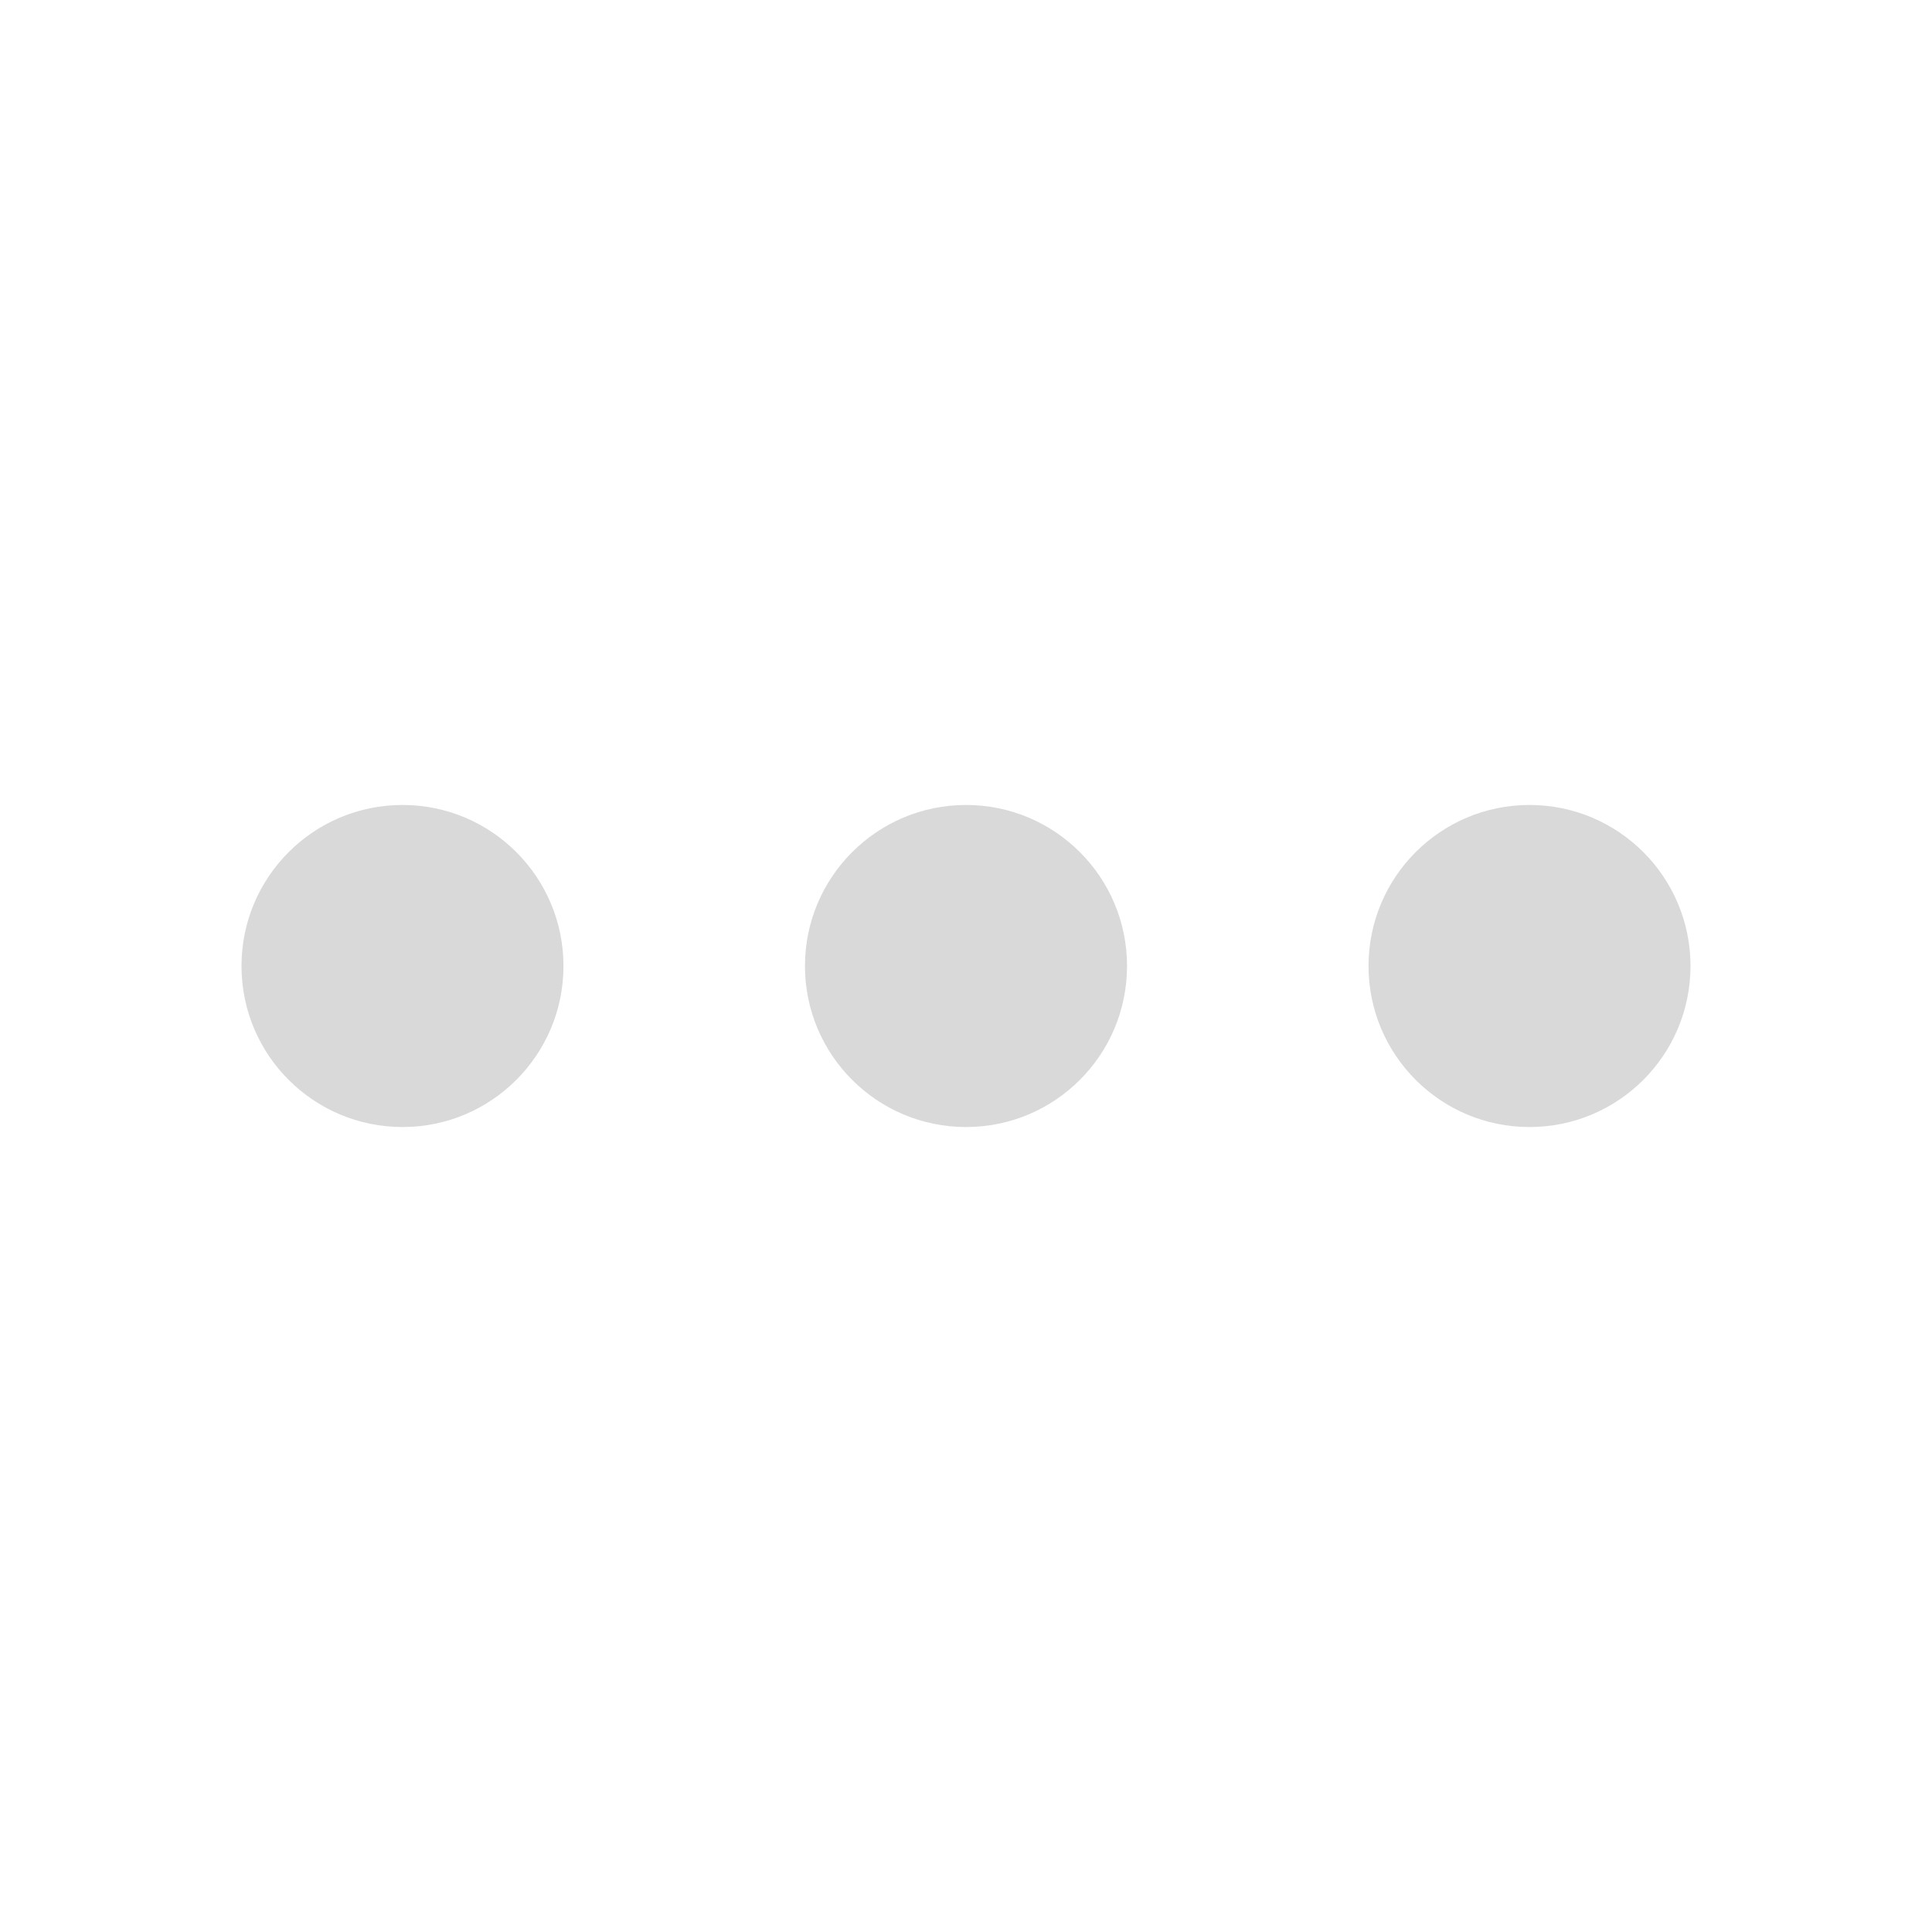
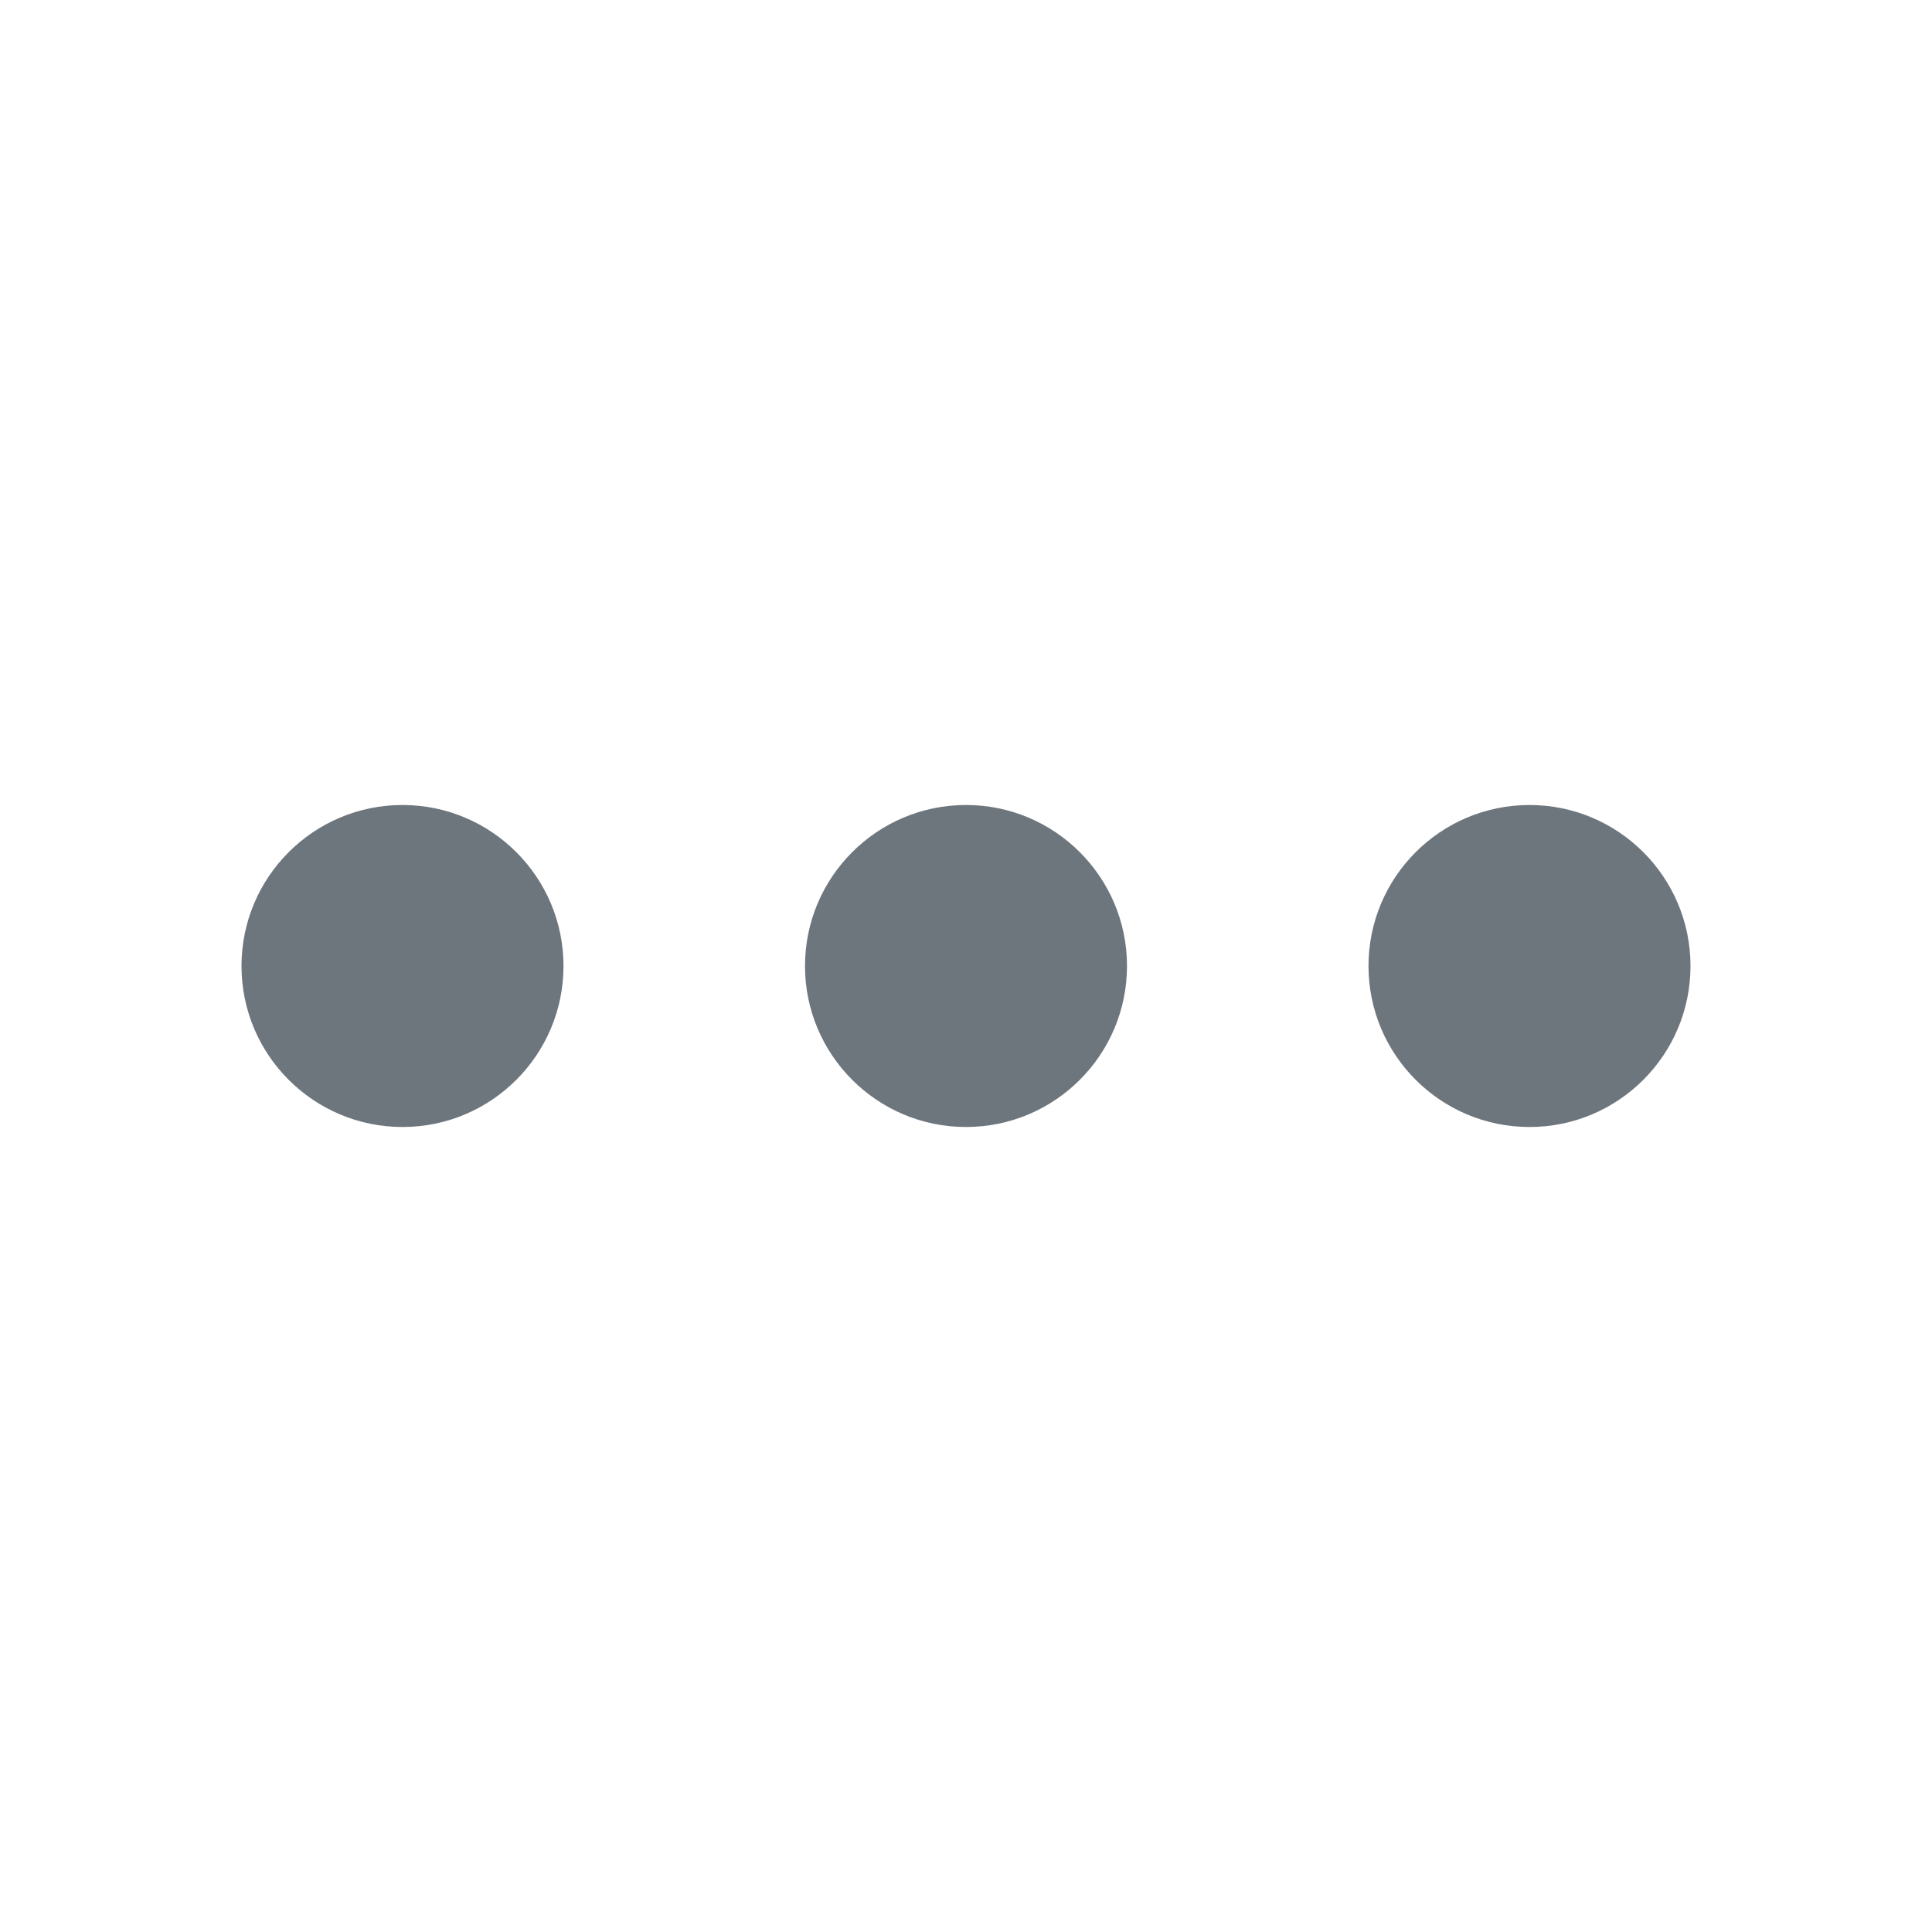
- <svg xmlns="http://www.w3.org/2000/svg" width="20" height="20" viewBox="0 0 20 20" fill="none">
-   <path d="M4.167 11.667C5.087 11.667 5.833 10.921 5.833 10C5.833 9.079 5.087 8.333 4.167 8.333C3.246 8.333 2.5 9.079 2.5 10C2.5 10.921 3.246 11.667 4.167 11.667Z" fill="#D9D9D9" />
-   <path d="M10 11.667C10.921 11.667 11.667 10.921 11.667 10C11.667 9.079 10.921 8.333 10 8.333C9.08 8.333 8.333 9.079 8.333 10C8.333 10.921 9.08 11.667 10 11.667Z" fill="#D9D9D9" />
-   <path d="M15.833 11.667C16.754 11.667 17.5 10.921 17.5 10C17.5 9.079 16.754 8.333 15.833 8.333C14.913 8.333 14.167 9.079 14.167 10C14.167 10.921 14.913 11.667 15.833 11.667Z" fill="#D9D9D9" />
+ <svg xmlns="http://www.w3.org/2000/svg" width="18" height="18" viewBox="0 0 18 18" fill="none">
+   <path d="M3.75 10.5C4.578 10.5 5.25 9.828 5.25 9C5.25 8.172 4.578 7.5 3.75 7.5C2.922 7.5 2.25 8.172 2.25 9C2.25 9.828 2.922 10.5 3.75 10.5Z" fill="#6E767D" />
+   <path d="M9 10.5C9.828 10.5 10.5 9.828 10.5 9C10.5 8.172 9.828 7.5 9 7.5C8.172 7.5 7.5 8.172 7.5 9C7.5 9.828 8.172 10.5 9 10.5Z" fill="#6E767D" />
+   <path d="M14.25 10.5C15.078 10.5 15.75 9.828 15.75 9C15.75 8.172 15.078 7.5 14.25 7.5C13.422 7.5 12.75 8.172 12.75 9C12.75 9.828 13.422 10.5 14.25 10.5Z" fill="#6E767D" />
</svg>
